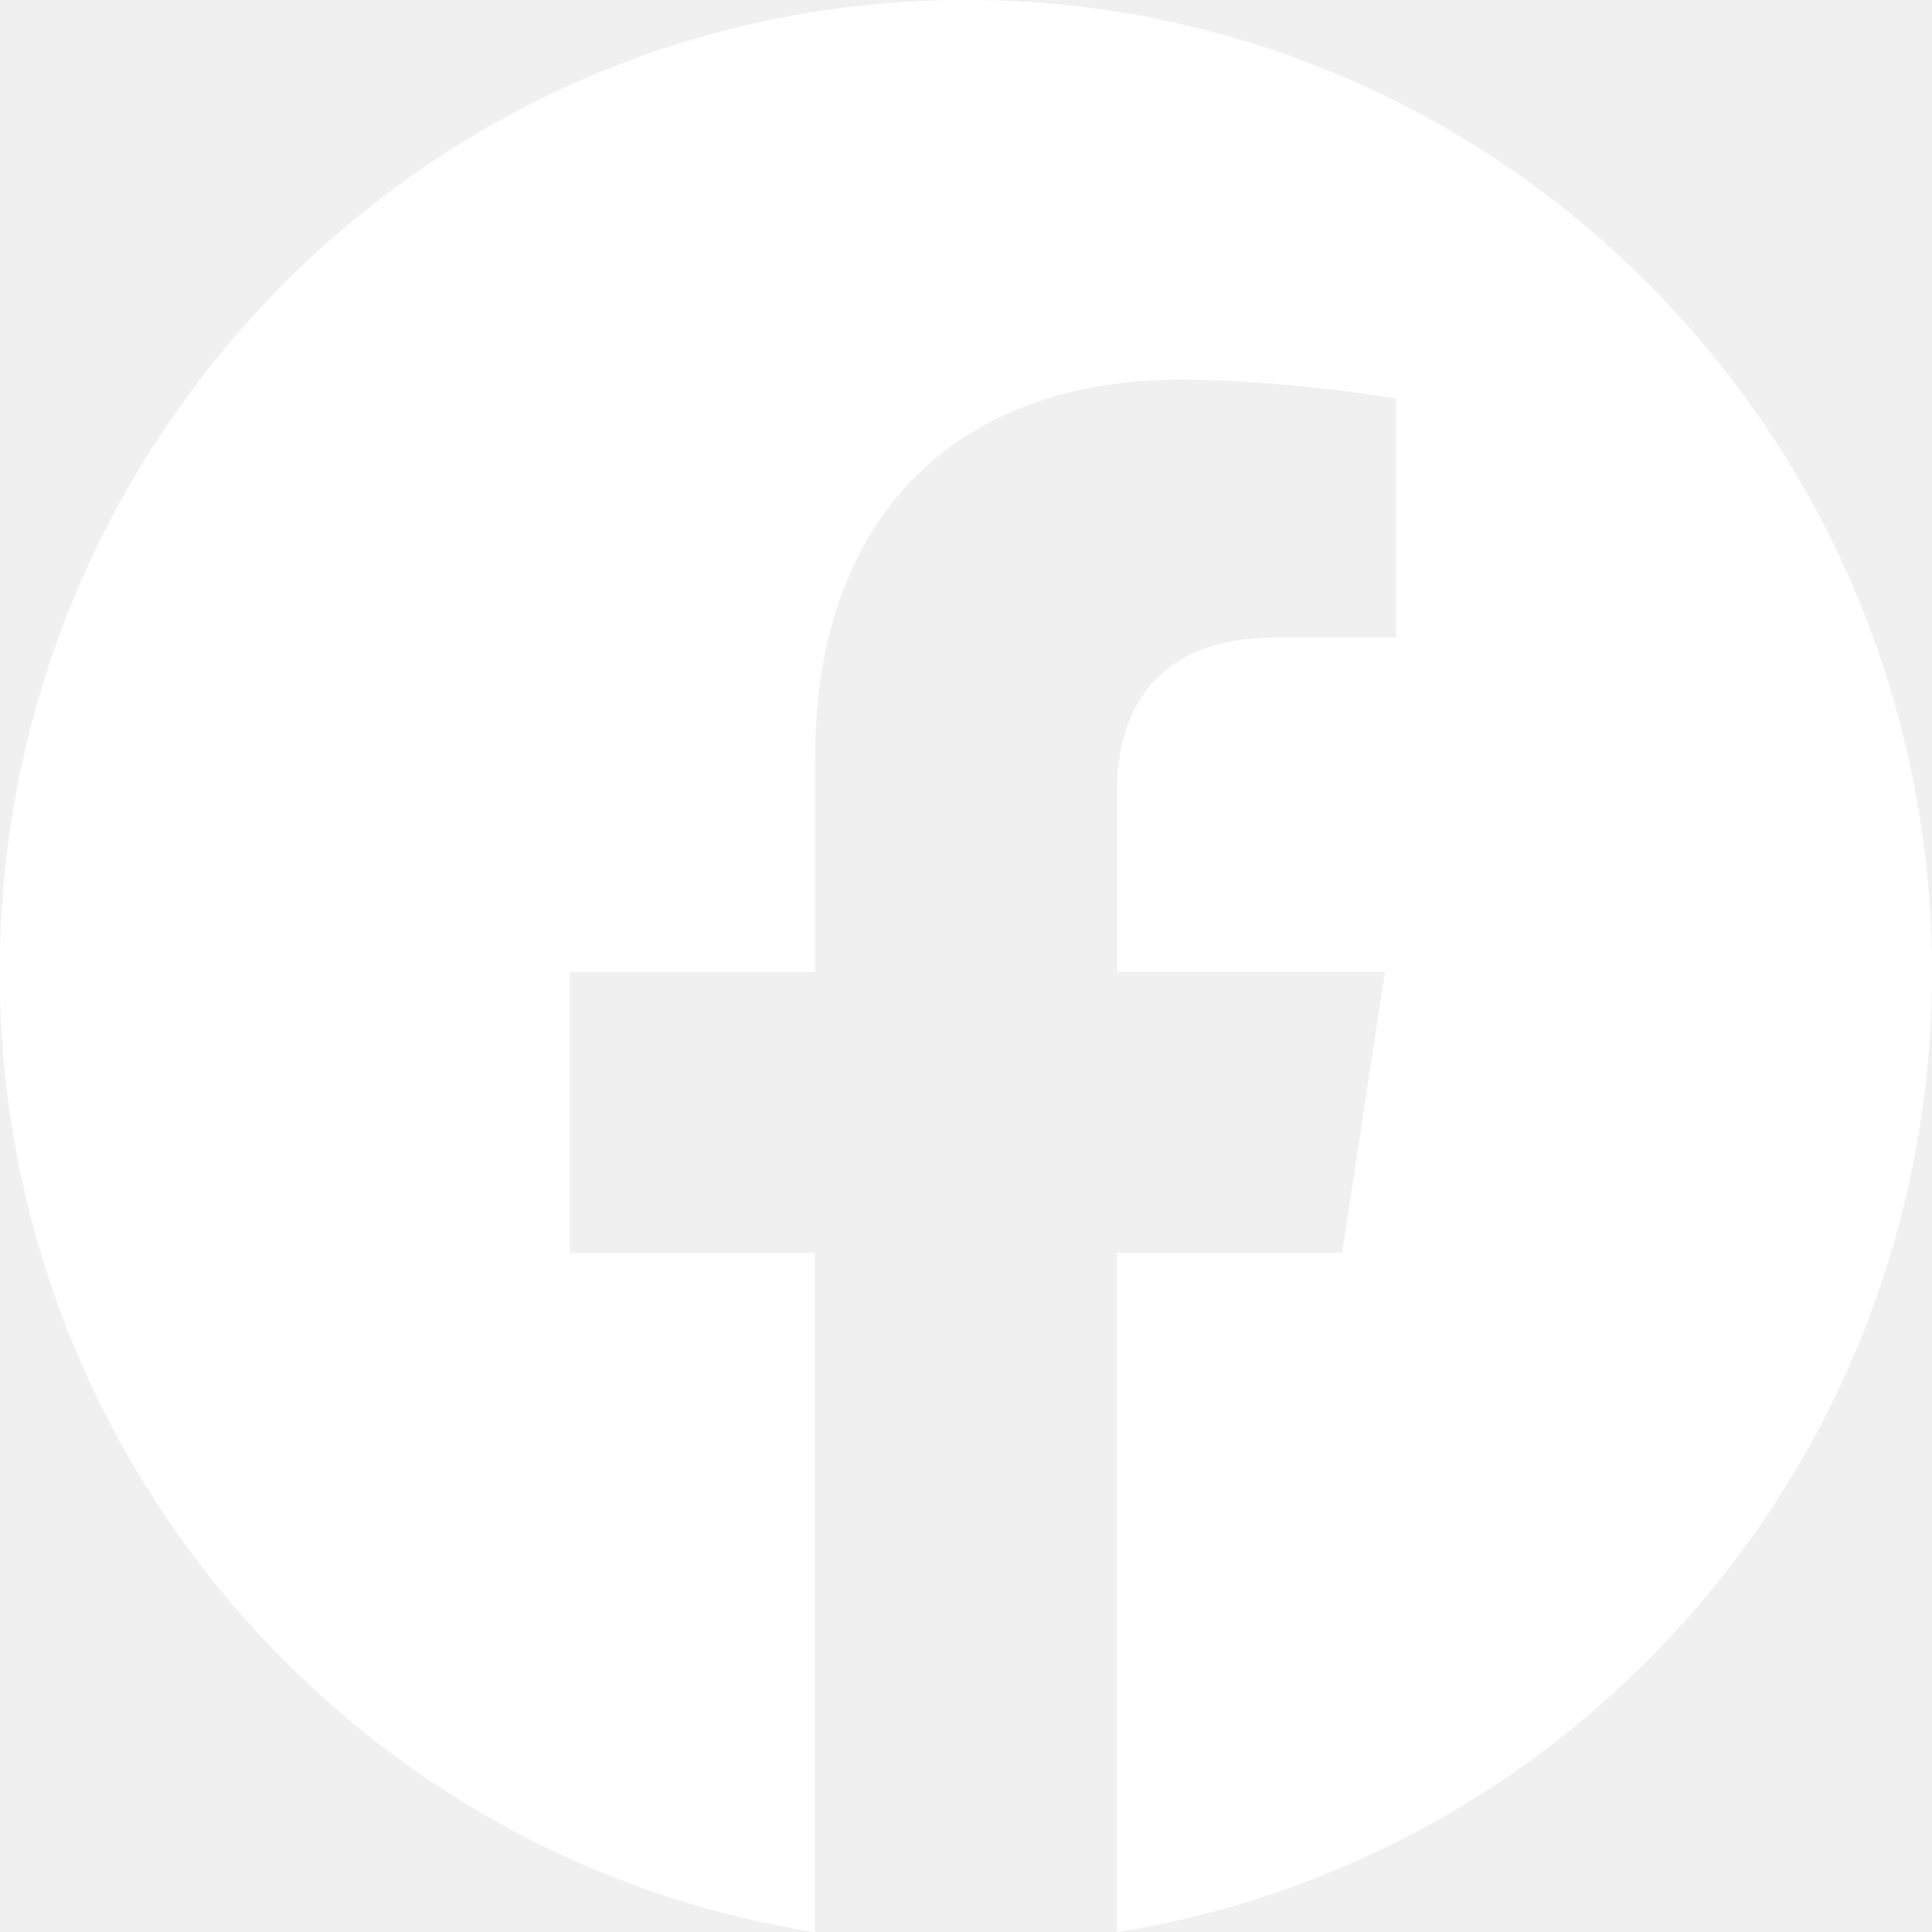
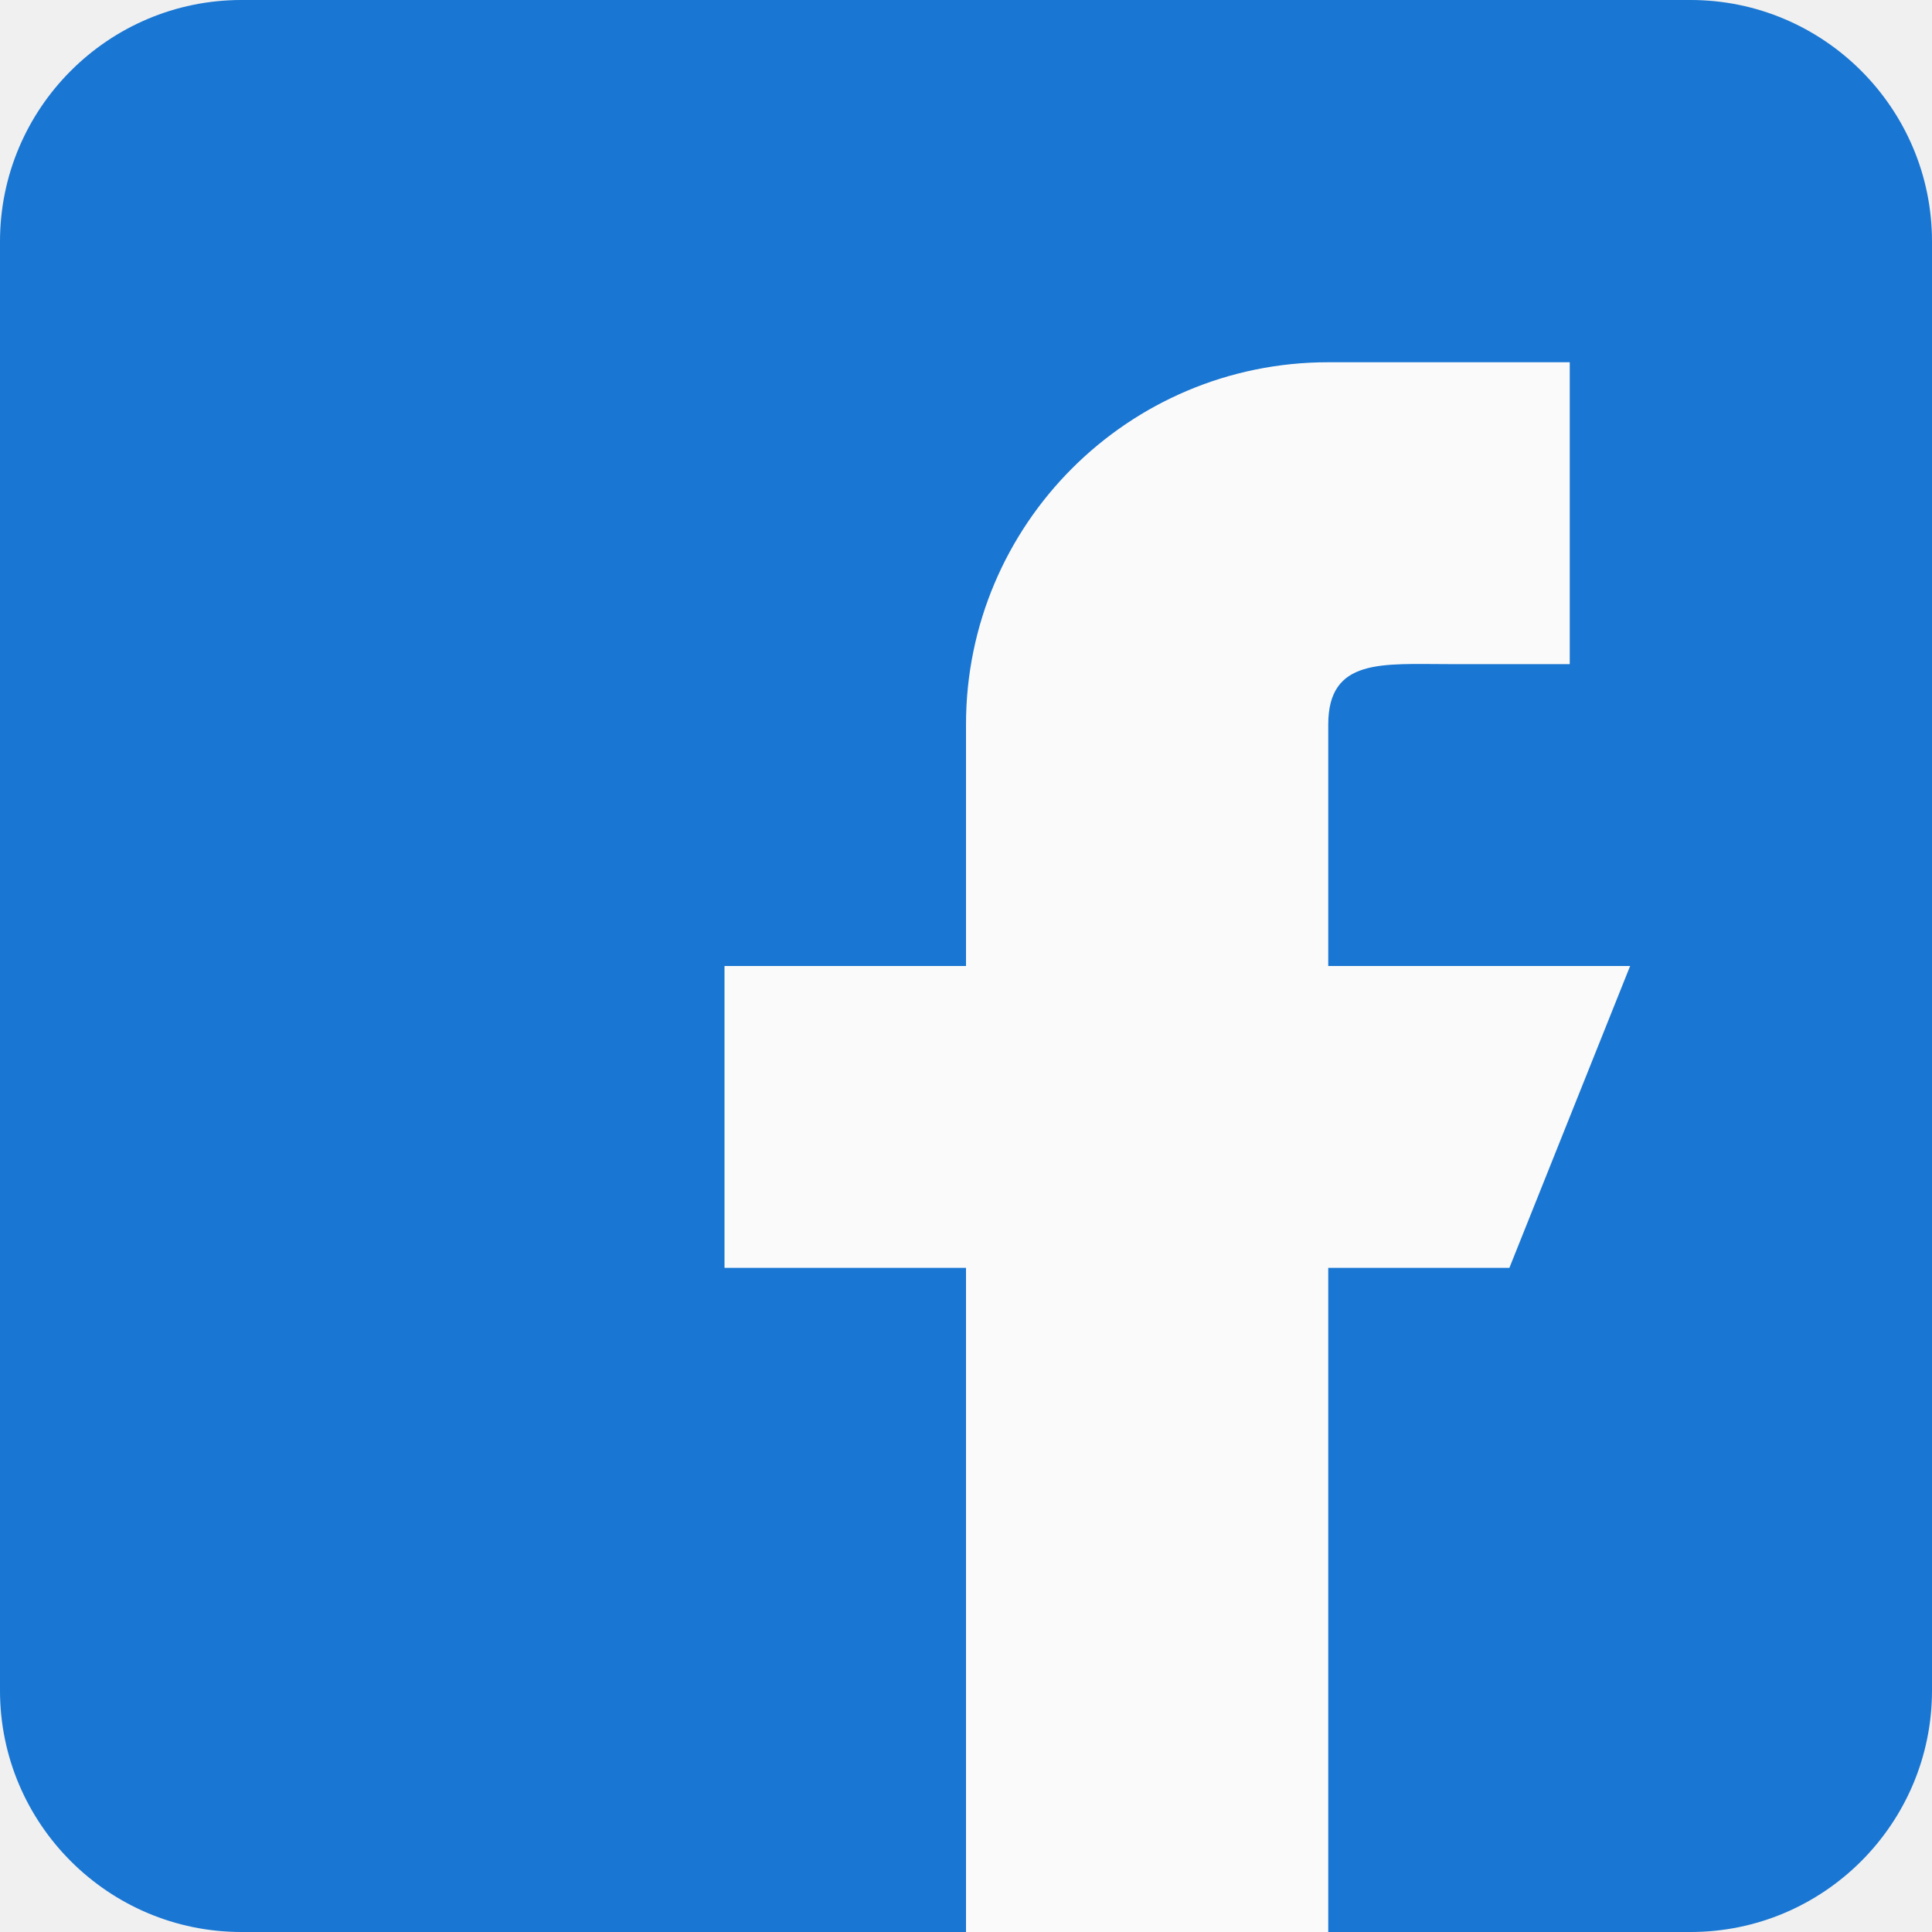
- <svg xmlns="http://www.w3.org/2000/svg" width="16" height="16" fill="white" class="bi bi-facebook" viewBox="0 0 16 16">
-   <path d="M16 8.049c0-4.446-3.582-8.05-8-8.05C3.58 0-.002 3.603-.002 8.05c0 4.017 2.926 7.347 6.75 7.951v-5.625h-2.03V8.05H6.75V6.275c0-2.017 1.195-3.131 3.022-3.131.876 0 1.791.157 1.791.157v1.98h-1.009c-.993 0-1.303.621-1.303 1.258v1.51h2.218l-.354 2.326H9.25V16c3.824-.604 6.75-3.934 6.75-7.951z" />
+ <svg xmlns="http://www.w3.org/2000/svg" viewBox="0 0 16 16" id="facebook">
+   <path fill="#1976D2" d="M14 0H2C.897 0 0 .897 0 2v12c0 1.103.897 2 2 2h12c1.103 0 2-.897 2-2V2c0-1.103-.897-2-2-2z" />
+   <path fill="#FAFAFA" fill-rule="evenodd" d="M13.5 8H11V6c0-.552.448-.5 1-.5h1V3h-2a3 3 0 0 0-3 3v2H6v2.5h2V16h3v-5.5h1.5l1-2.5z" clip-rule="evenodd" />
</svg>
